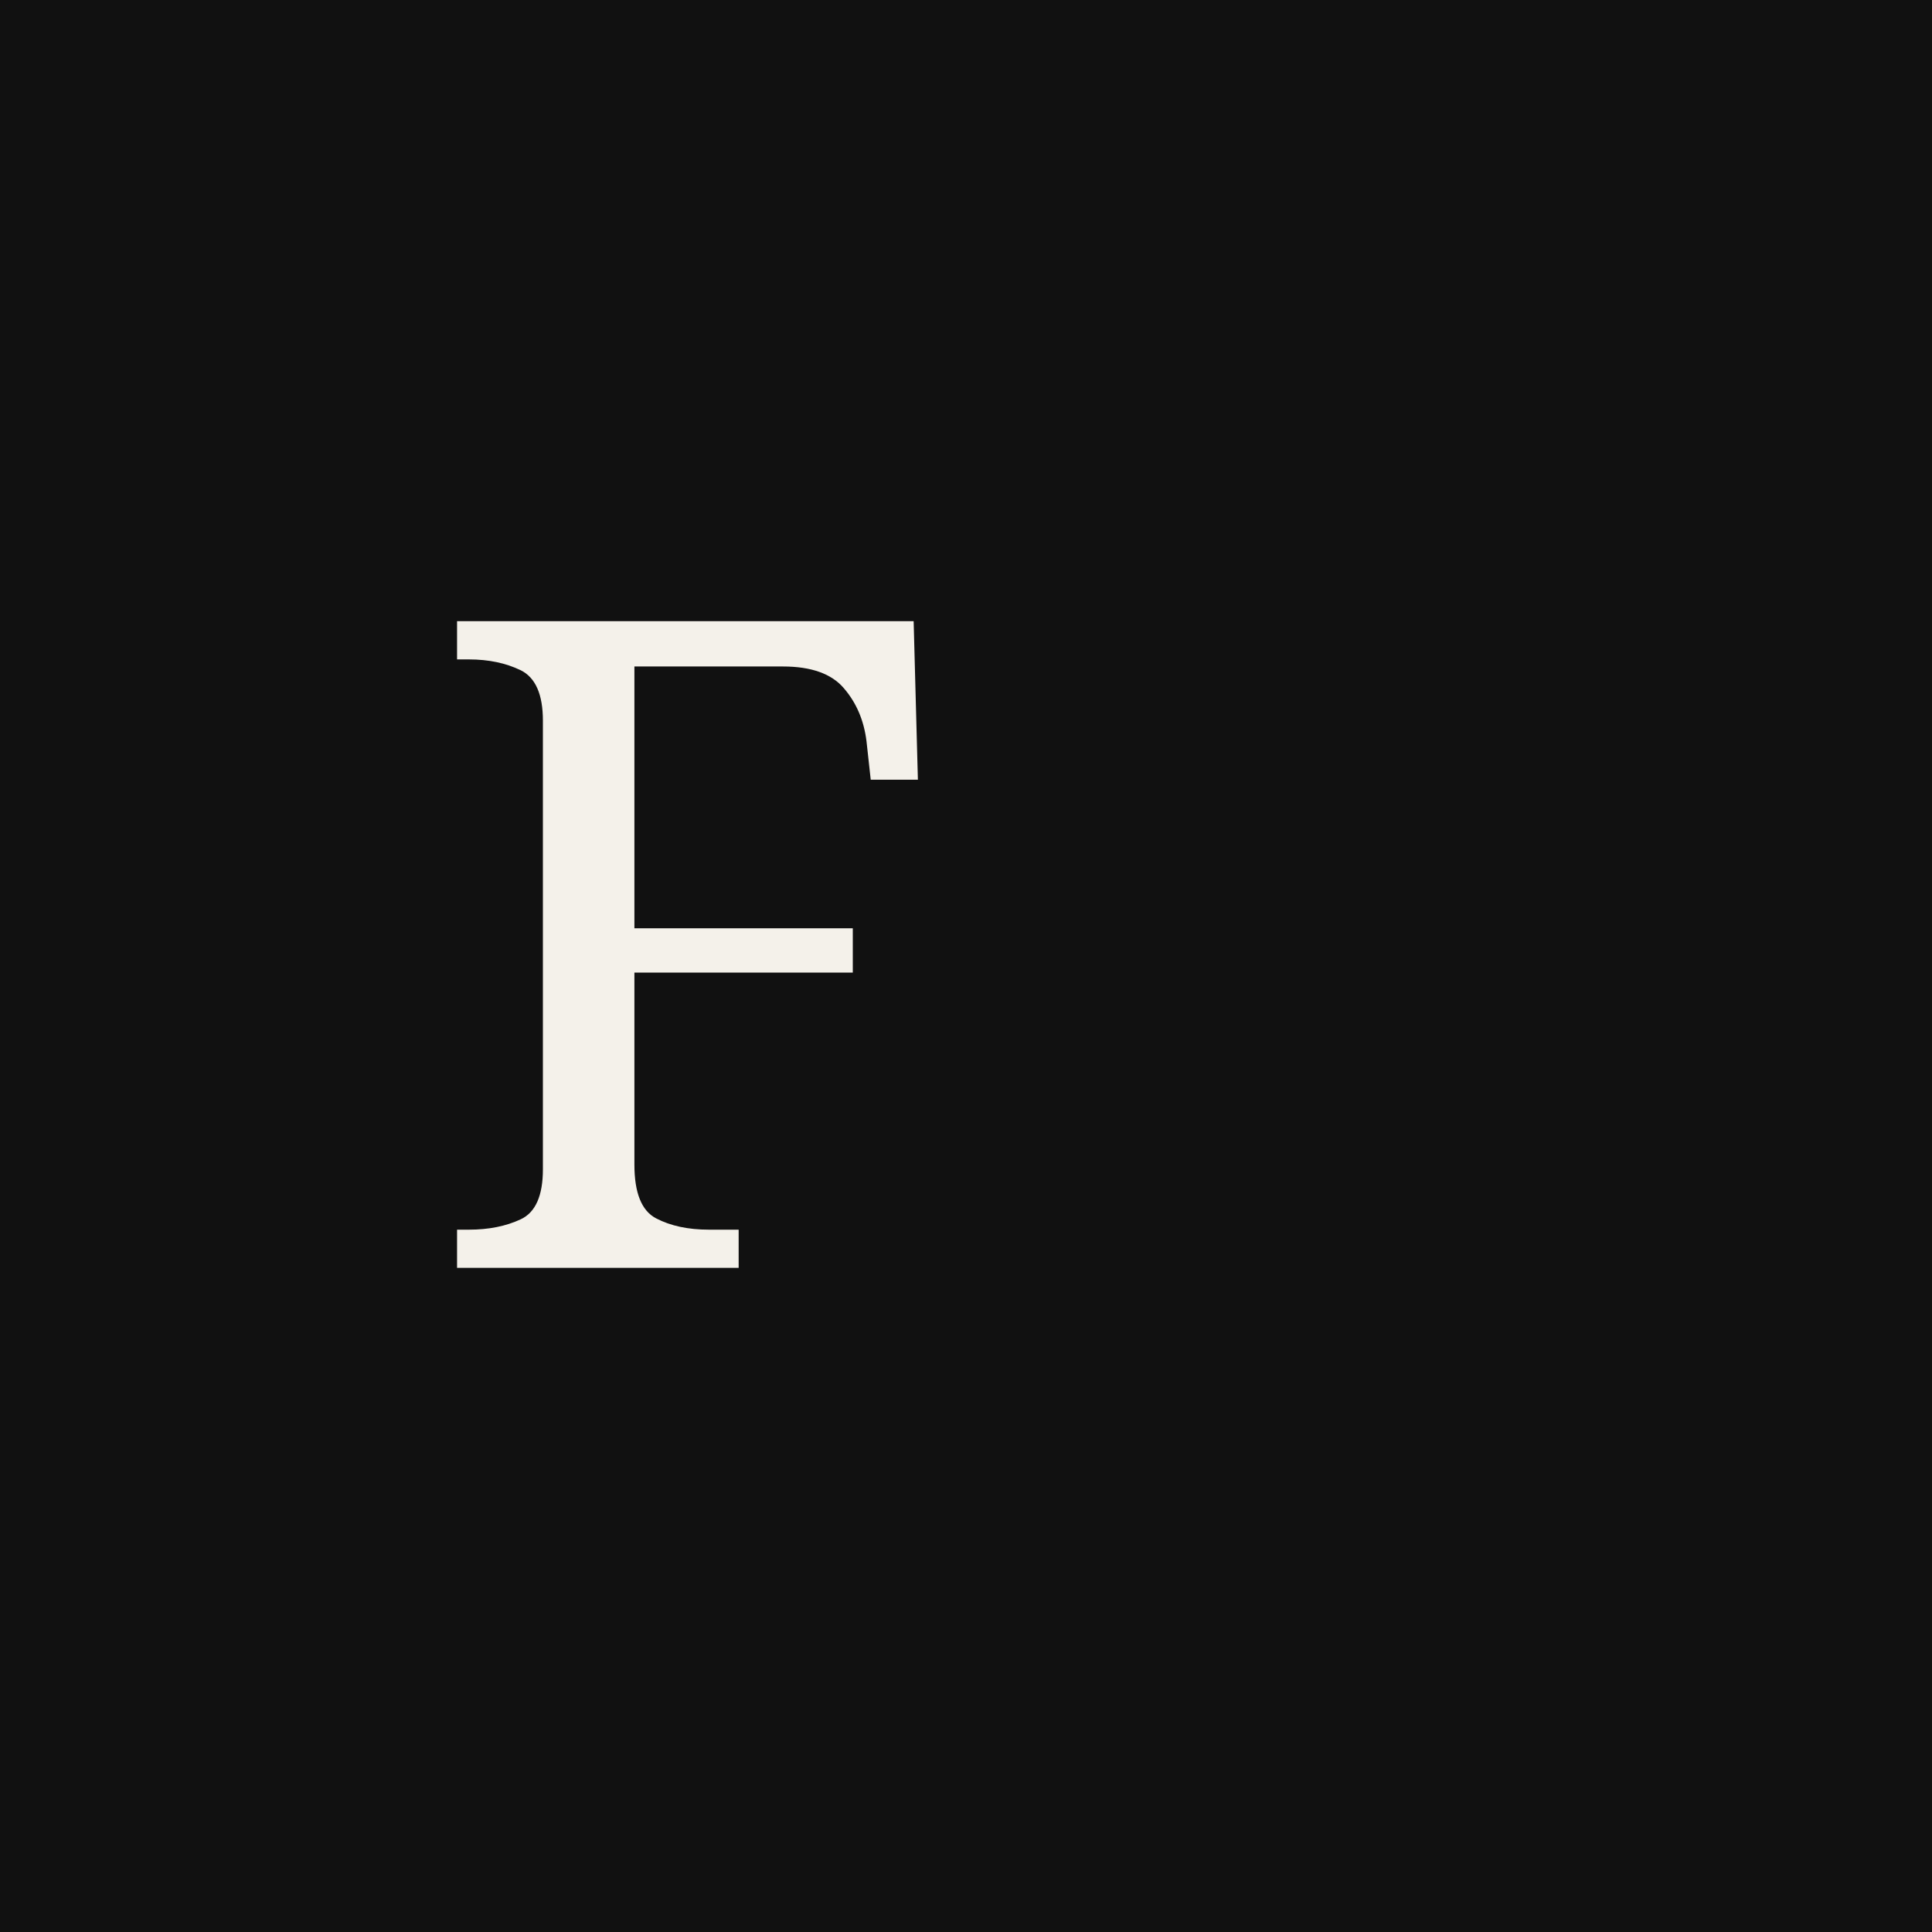
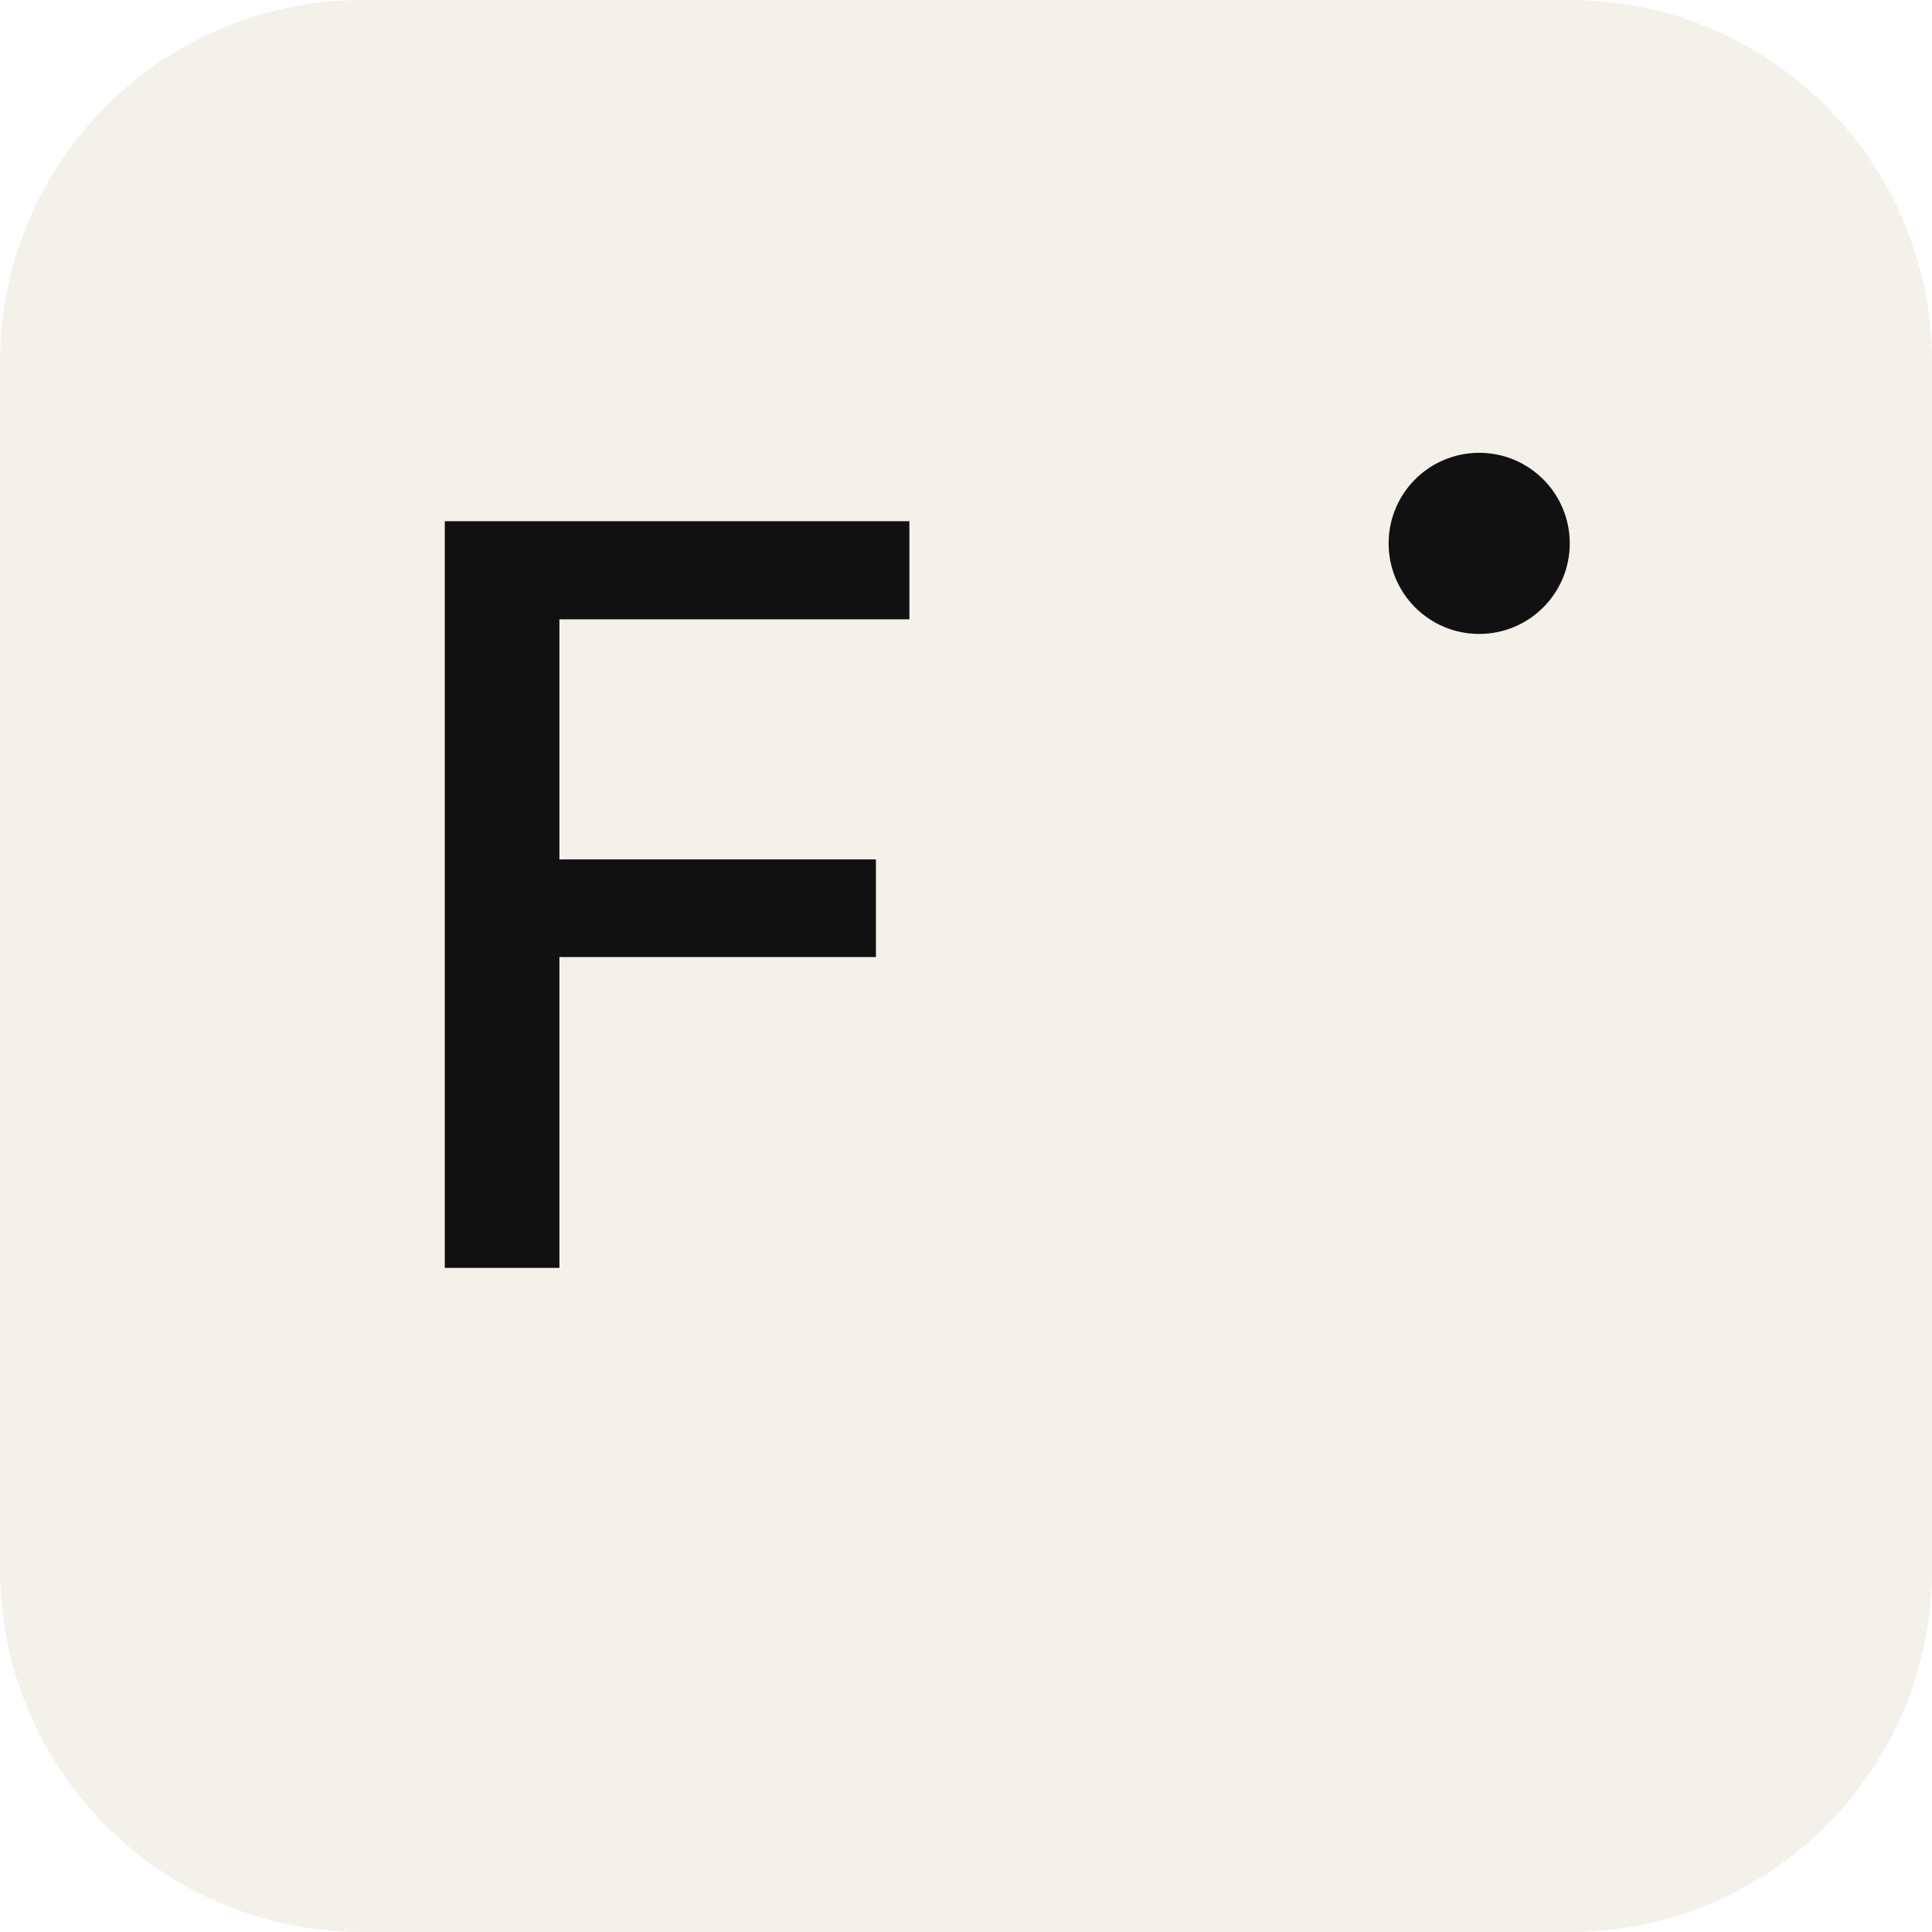
<svg xmlns="http://www.w3.org/2000/svg" viewBox="0 0 64 64" fill="none">
-   <rect width="64" height="64" fill="#111111" />
-   <text x="14" y="42" fill="#F4F1EA" font-size="30" font-family="Georgia">F</text>
+   <rect width="64" height="64" rx="12" fill="#F4F1EA" />
+   <text x="12" y="42" fill="#111111" font-size="34" font-family="Inter, Helvetica, Arial, sans-serif" font-weight="500">F</text>
+   <circle cx="49" cy="18" r="3" fill="#111111" />
</svg>
